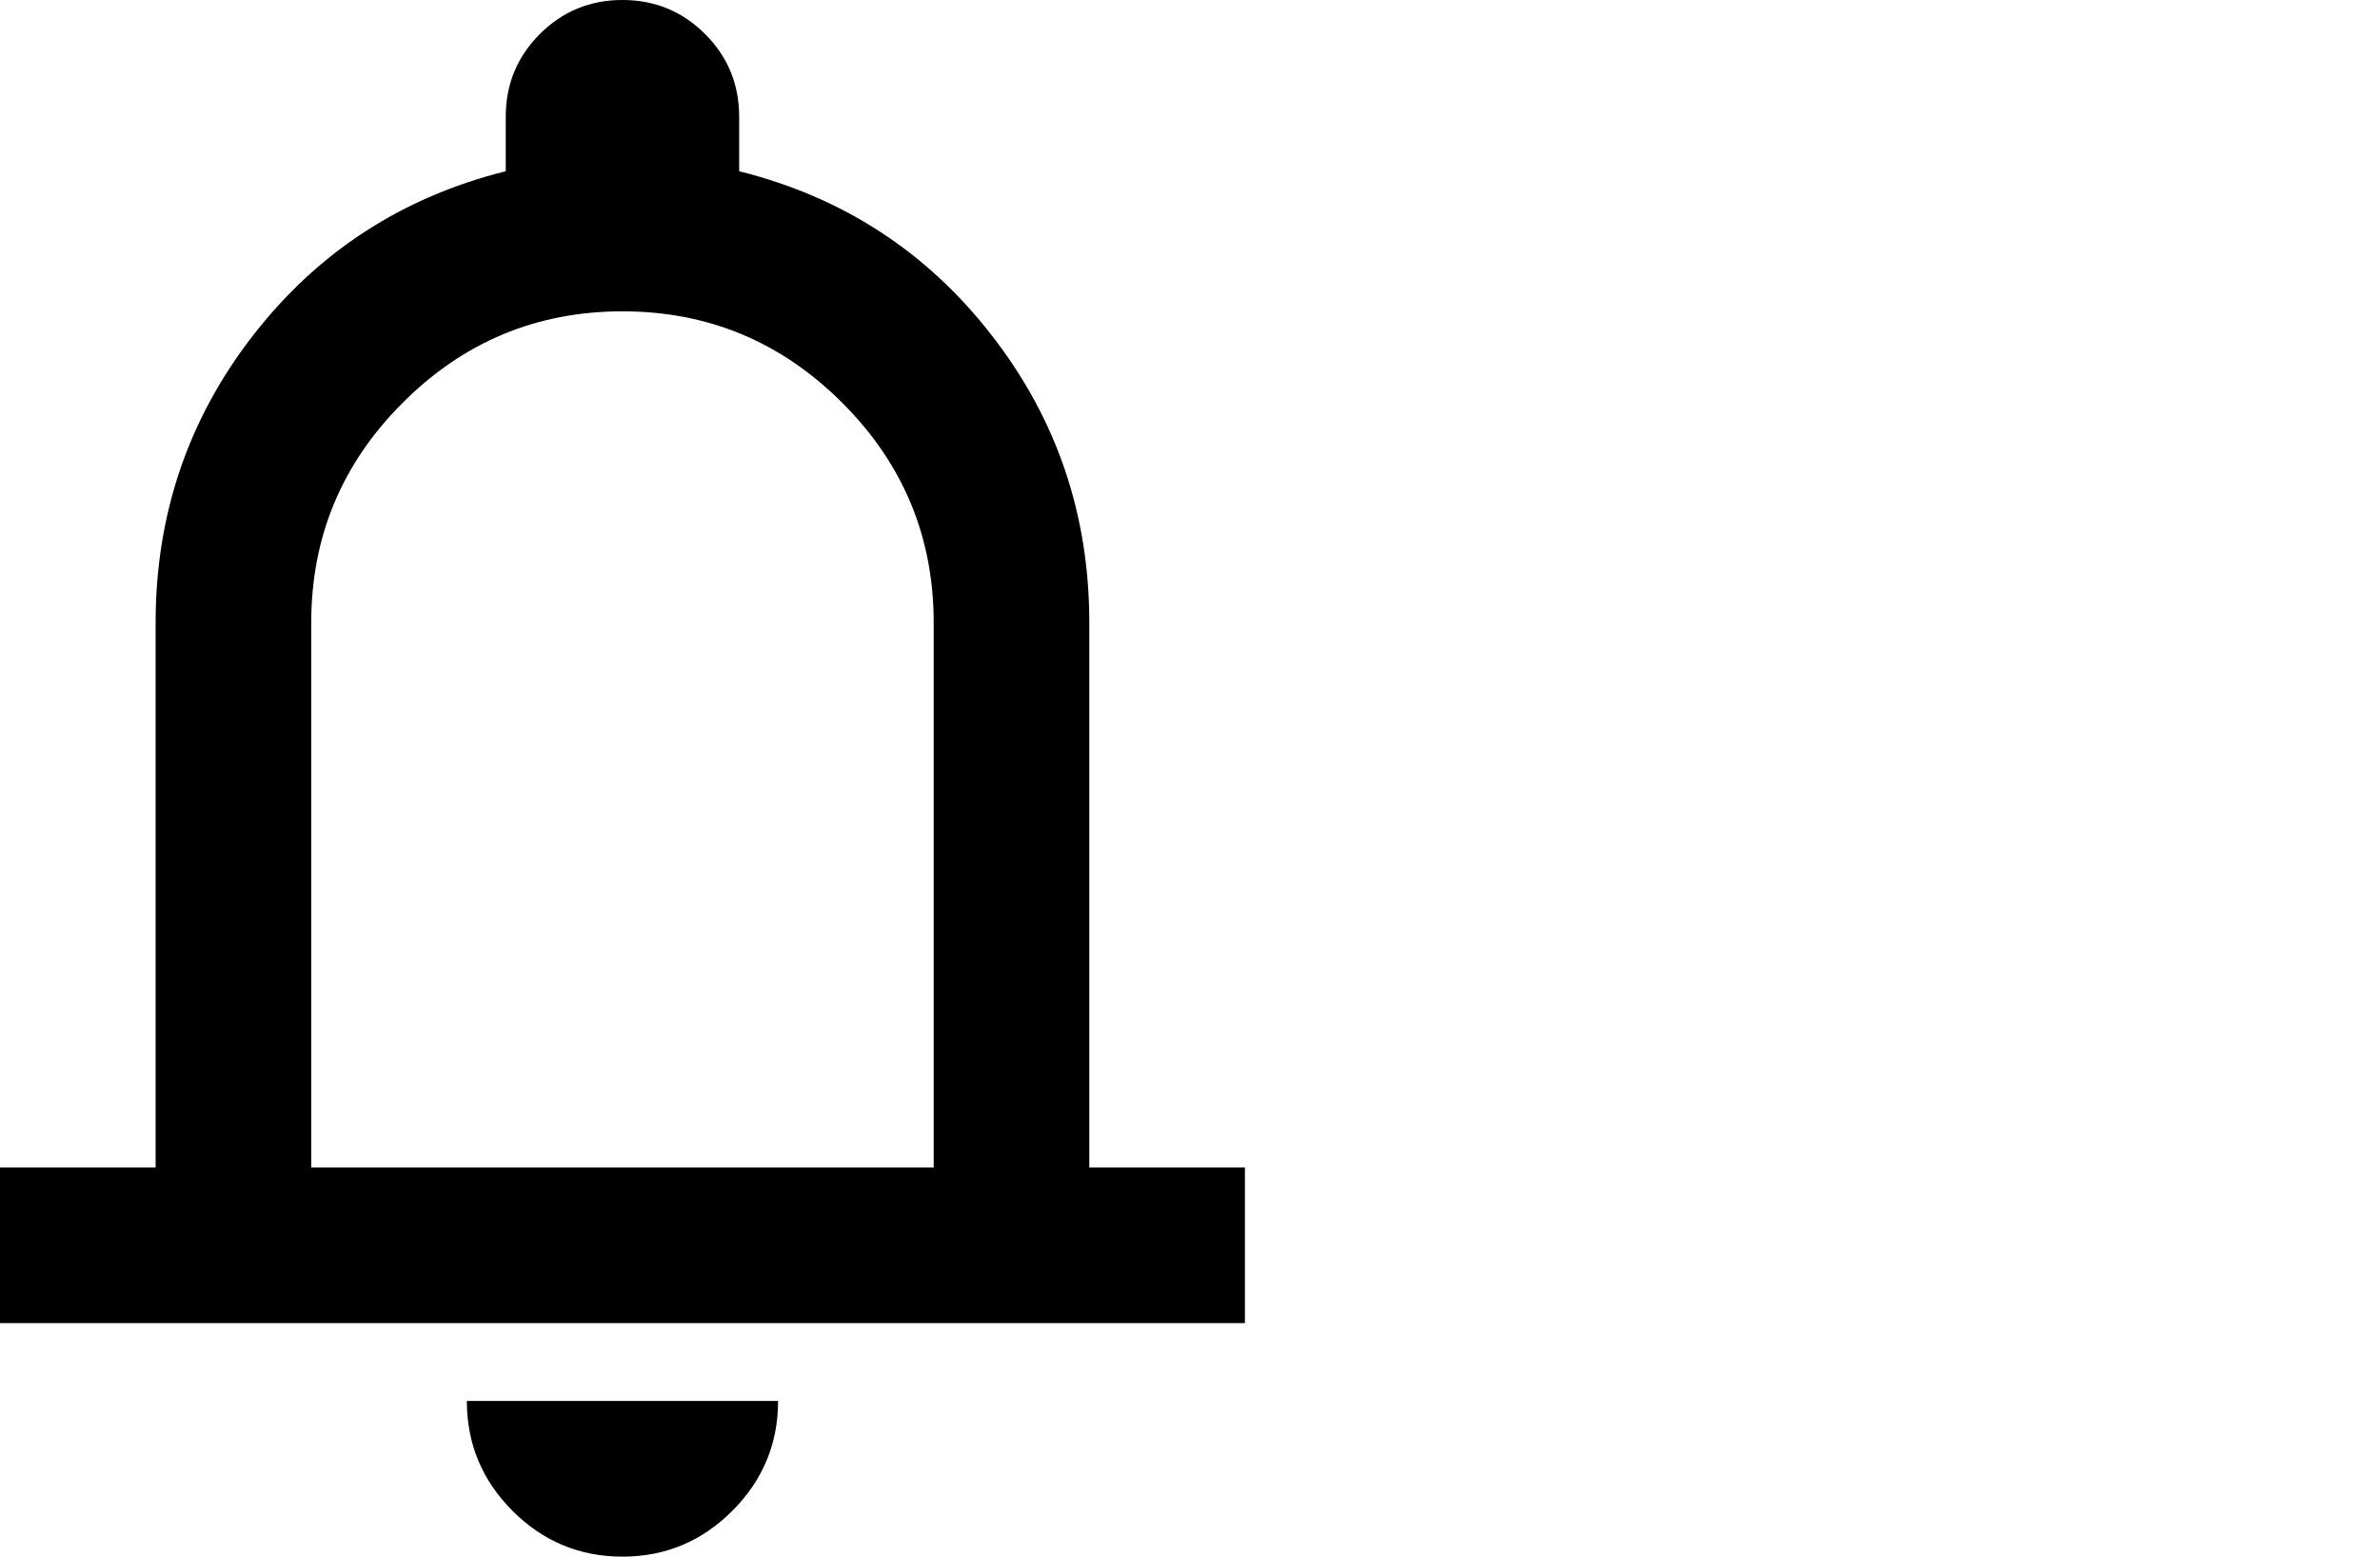
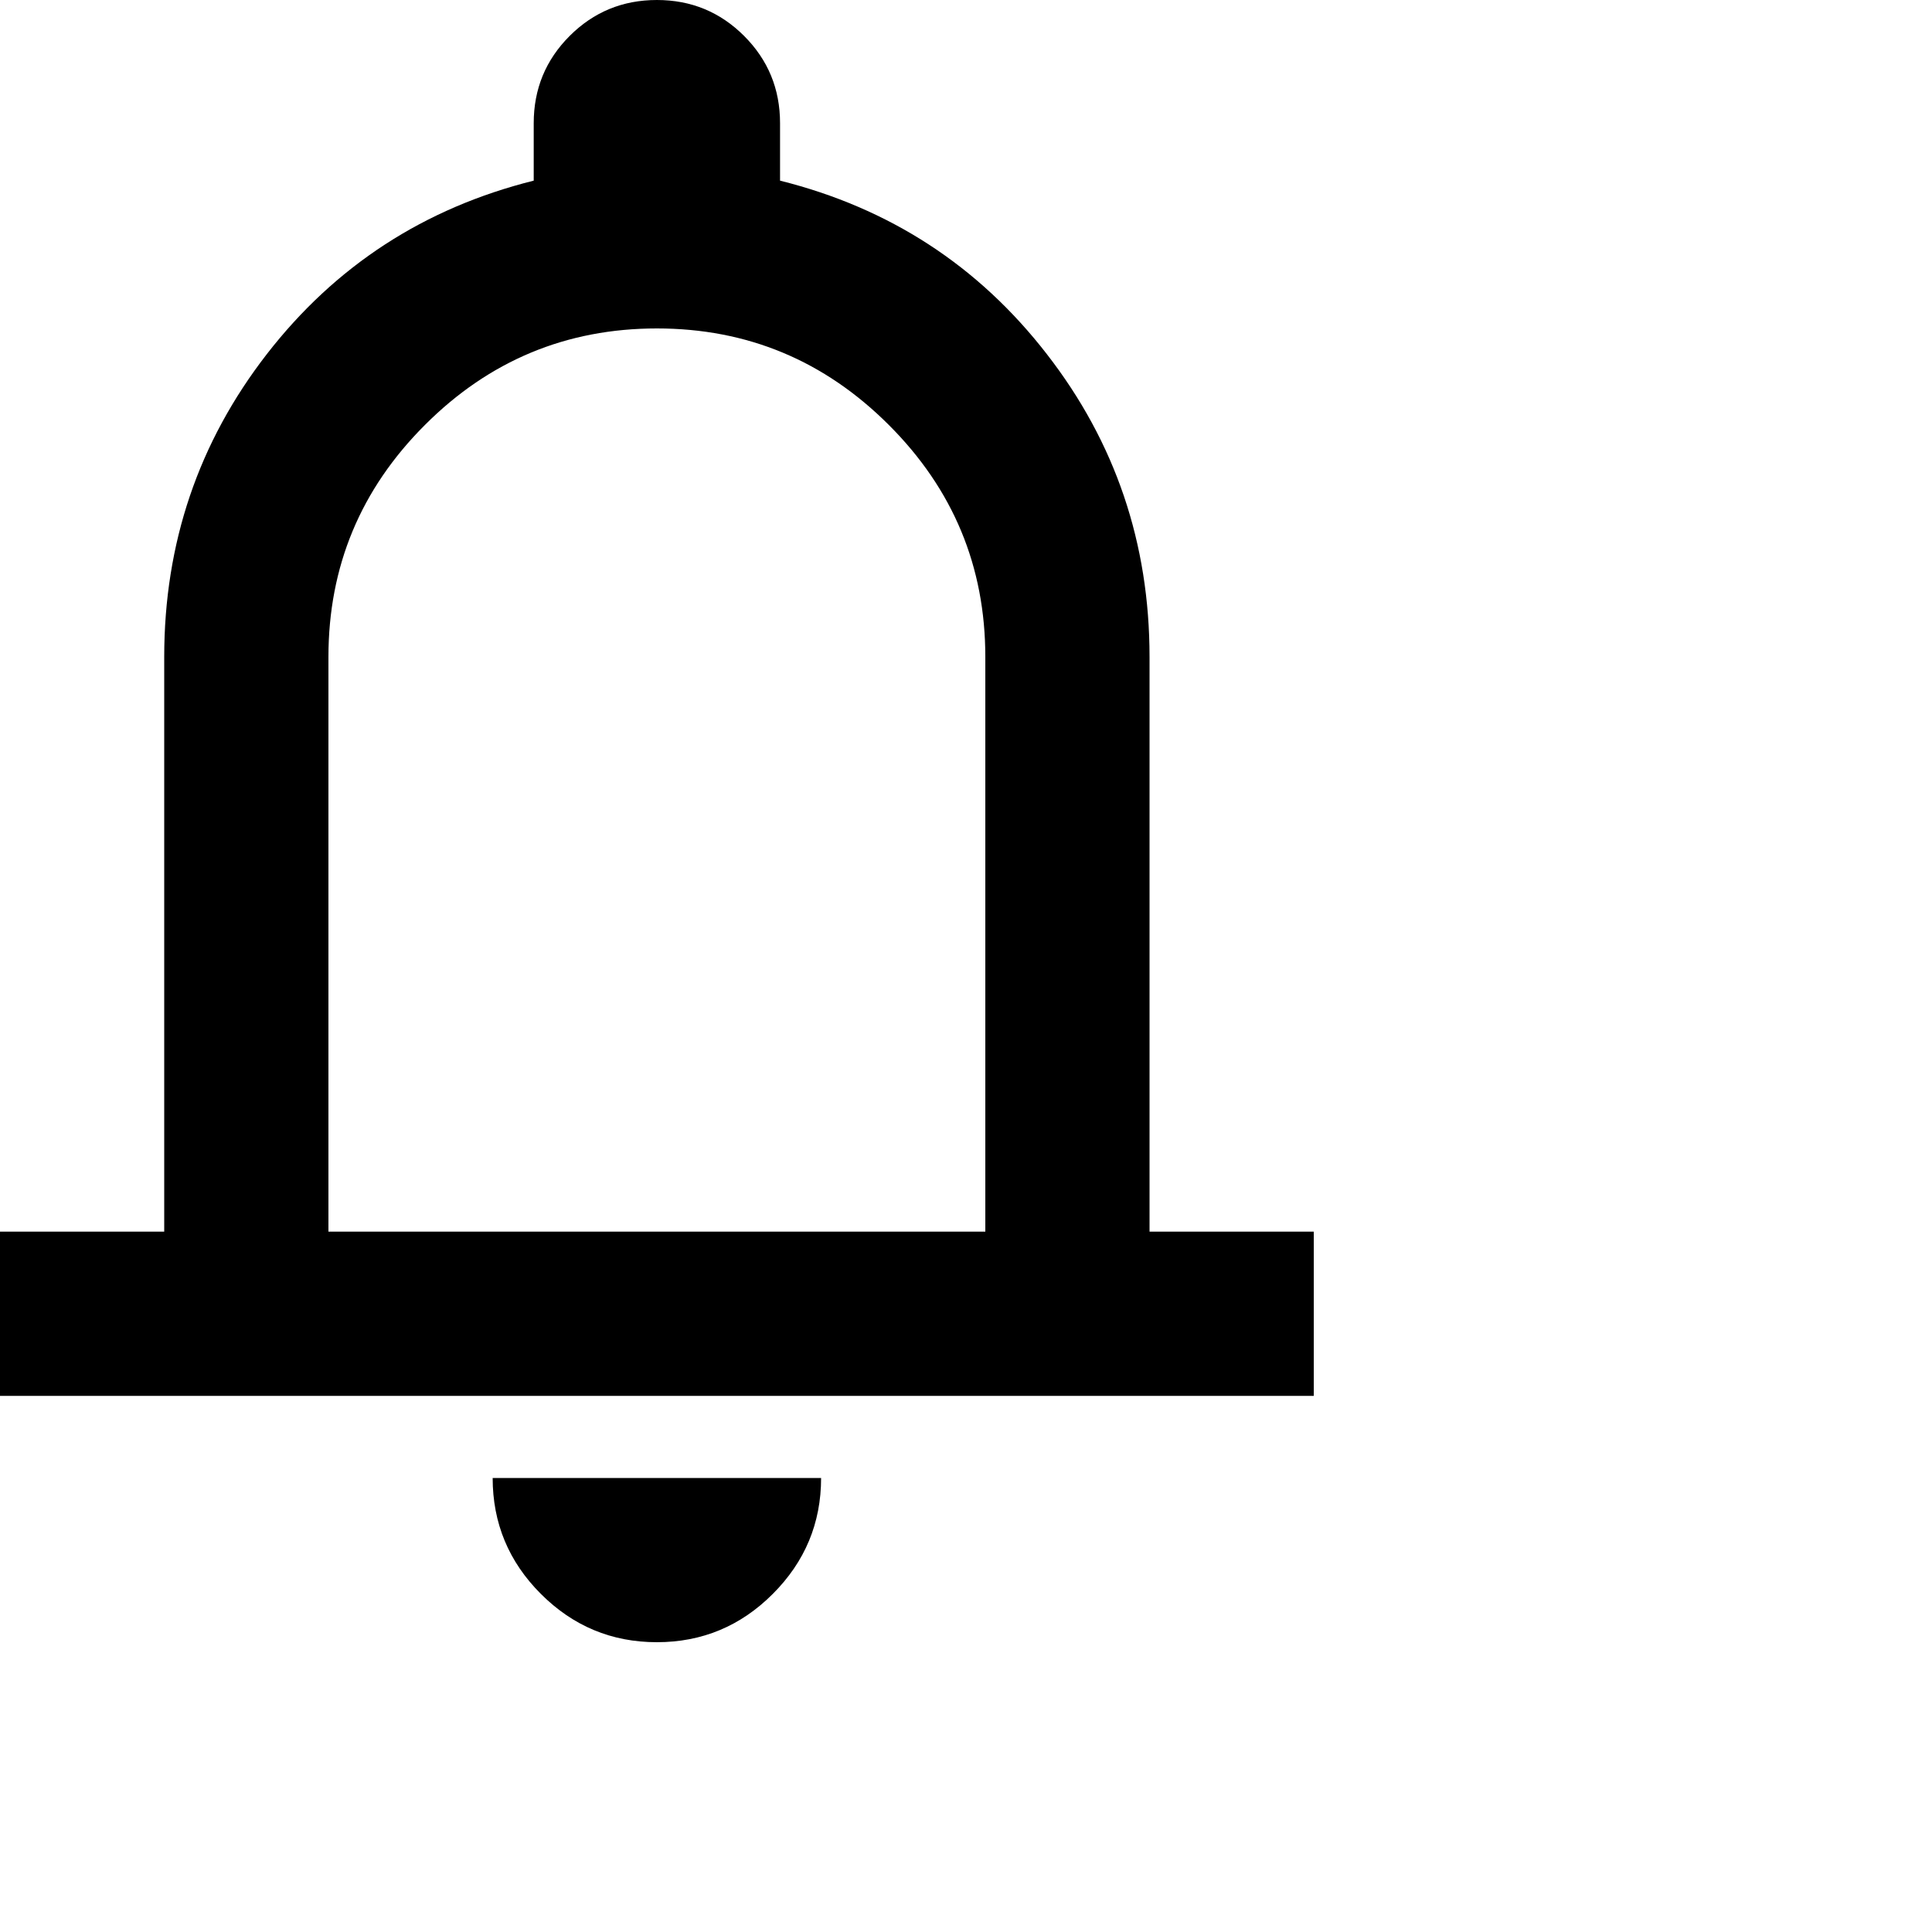
- <svg xmlns="http://www.w3.org/2000/svg" width="26" height="17" viewBox="0 0 26 17" fill="none">
+ <svg xmlns="http://www.w3.org/2000/svg" width="20" height="20" viewBox="0 0 20 20" fill="none">
  <path d="M0 14.45V12.75H1.7V6.8C1.7 5.624 2.054 4.579 2.762 3.666C3.471 2.752 4.392 2.153 5.525 1.87V1.275C5.525 0.921 5.649 0.62 5.897 0.372C6.145 0.124 6.446 0 6.8 0C7.154 0 7.455 0.124 7.703 0.372C7.951 0.62 8.075 0.921 8.075 1.275V1.87C9.208 2.153 10.129 2.752 10.837 3.666C11.546 4.579 11.9 5.624 11.9 6.8V12.75H13.6V14.45H0ZM6.8 17C6.332 17 5.932 16.833 5.599 16.5C5.266 16.167 5.1 15.767 5.1 15.3H8.5C8.5 15.767 8.333 16.167 8 16.5C7.668 16.833 7.267 17 6.8 17ZM3.4 12.75H10.2V6.8C10.2 5.865 9.867 5.064 9.201 4.399C8.535 3.733 7.735 3.4 6.8 3.4C5.865 3.4 5.064 3.733 4.399 4.399C3.733 5.064 3.4 5.865 3.4 6.8V12.75Z" fill="currentColor" />
</svg>
